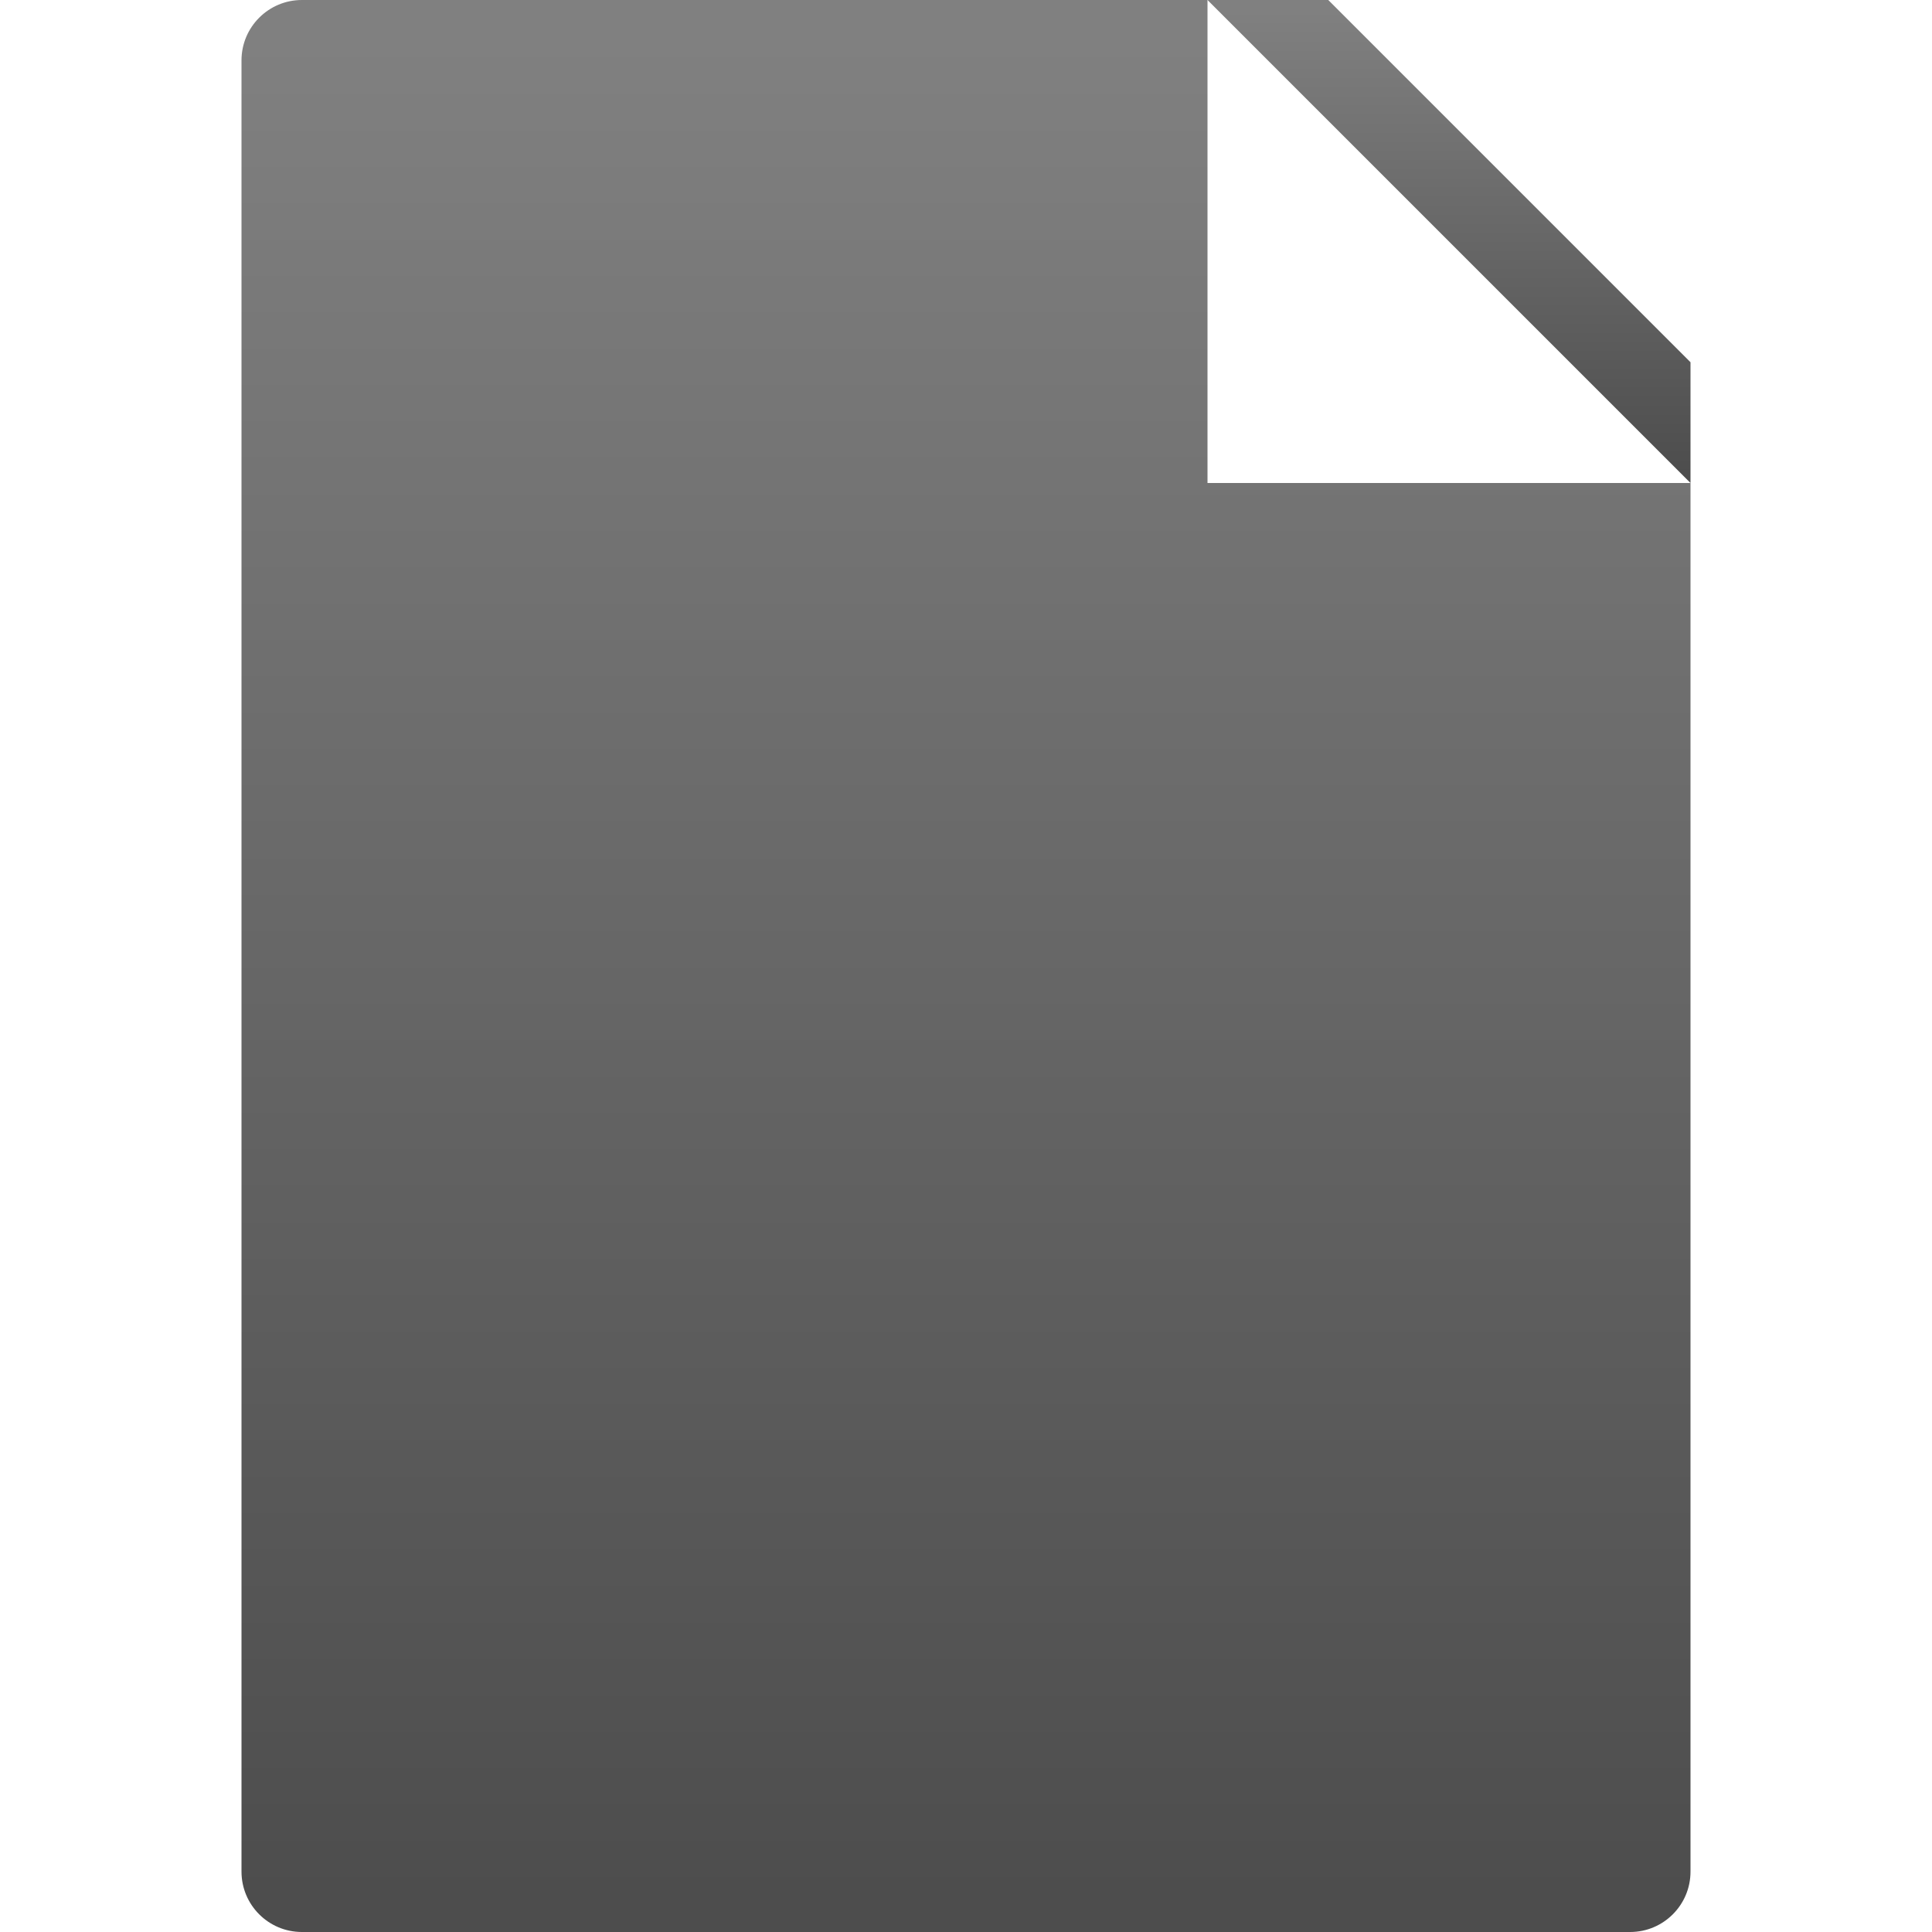
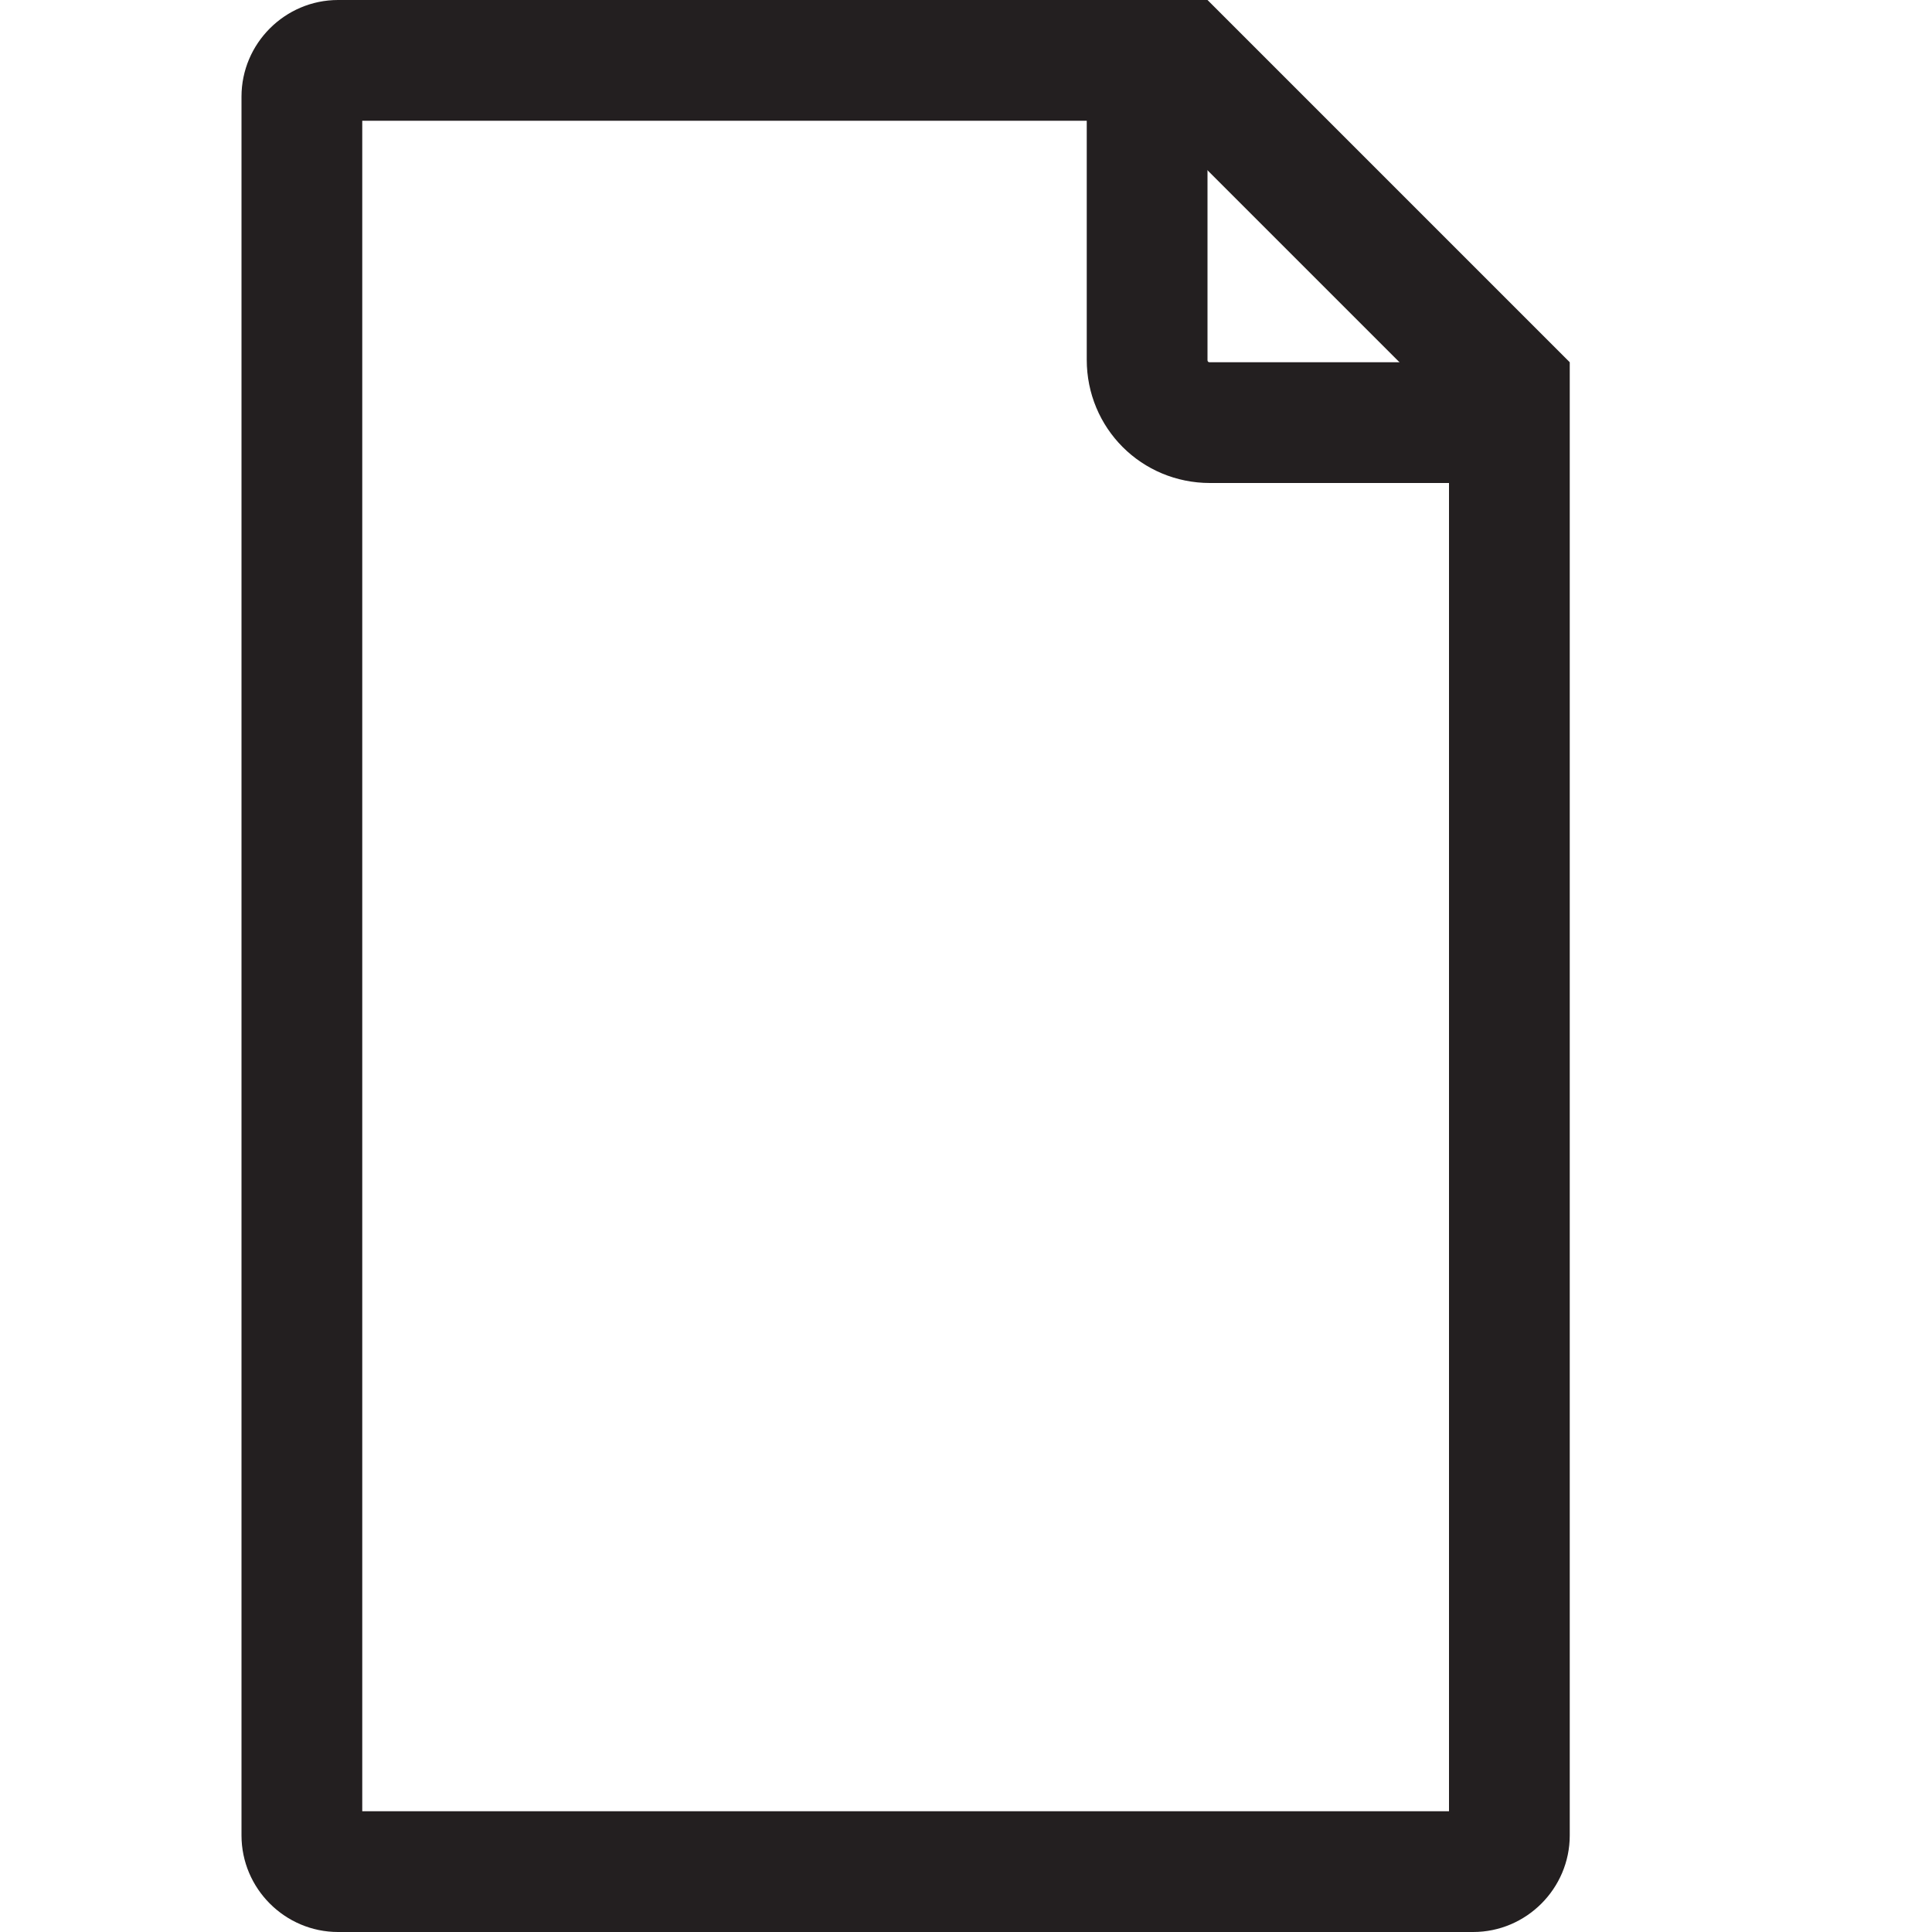
- <svg xmlns="http://www.w3.org/2000/svg" version="1.1" id="Layer_3" x="0px" y="0px" width="16px" height="16px" viewBox="0 0 16 16" enable-background="new 0 0 16 16" xml:space="preserve">
+ <svg xmlns="http://www.w3.org/2000/svg" version="1.1" id="Layer_1" x="0px" y="0px" viewBox="0 0 160 160" style="enable-background:new 0 0 160 160;" xml:space="preserve">
+   <style type="text/css">
+ 	.st0{fill:#231F20;}
+ 	.st1{fill:none;stroke:#231F20;stroke-width:10;stroke-miterlimit:10;}
+ </style>
  <g>
-     <linearGradient id="SVGID_1_" gradientUnits="userSpaceOnUse" x1="8" y1="0.333" x2="8" y2="15.69">
-       <stop offset="0" style="stop-color:#808080" />
-       <stop offset="1" style="stop-color:#4D4D4D" />
-     </linearGradient>
-     <path fill="url(#SVGID_1_)" d="M10,0H2.5C2.224,0,2,0.224,2,0.5v15C2,15.776,2.224,16,2.5,16h11c0.276,0,0.5-0.224,0.5-0.5V4h-4V0z   " />
-     <linearGradient id="SVGID_2_" gradientUnits="userSpaceOnUse" x1="12" y1="0.084" x2="12" y2="3.923">
-       <stop offset="0" style="stop-color:#808080" />
-       <stop offset="1" style="stop-color:#4D4D4D" />
-     </linearGradient>
-     <polygon fill="url(#SVGID_2_)" points="11,0 10,0 14,4 14,3  " />
+     <path class="st0" d="M95.9,10L120,34.1V150H30V10H95.9 M100,0H28c-4.4,0-8,3.6-8,8V152c0,4.4,3.6,8,8,8H122c4.4,0,8-3.6,8-8V30   L100,0L100,0z" />
  </g>
+   <path class="st1" d="M95,5v24.8c0,2.9,2.3,5.2,5.2,5.2H125" />
</svg>
